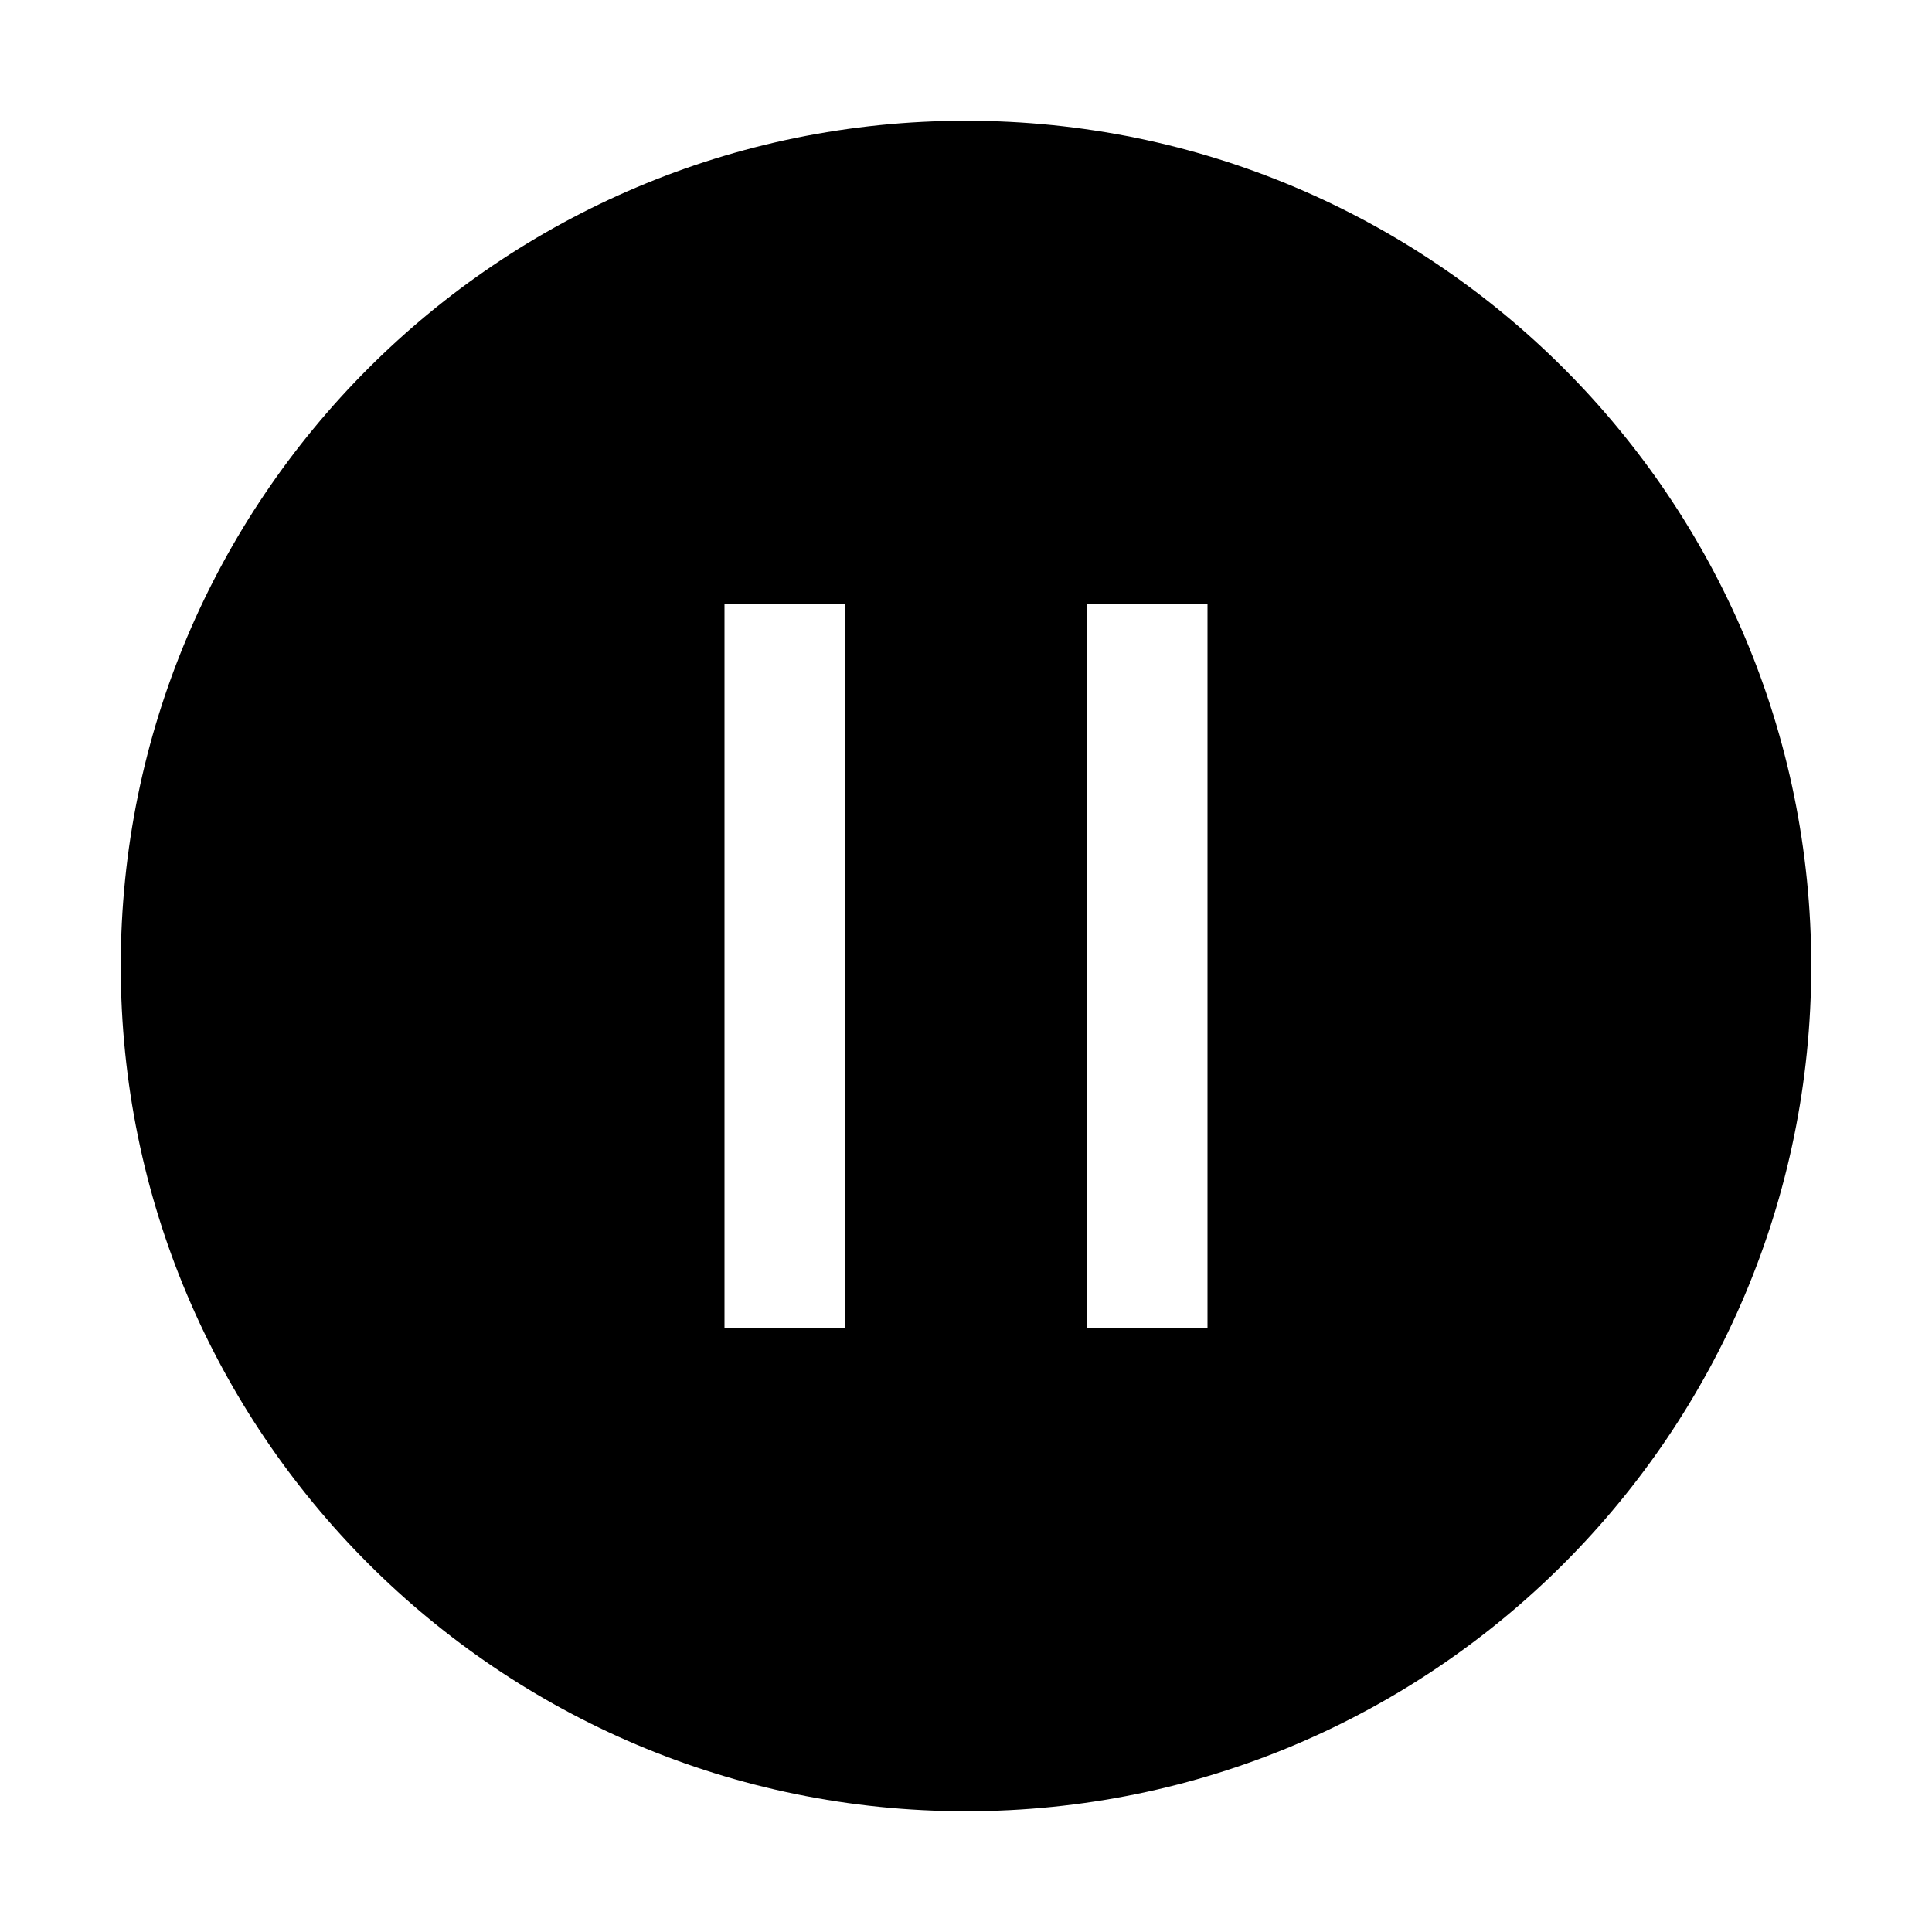
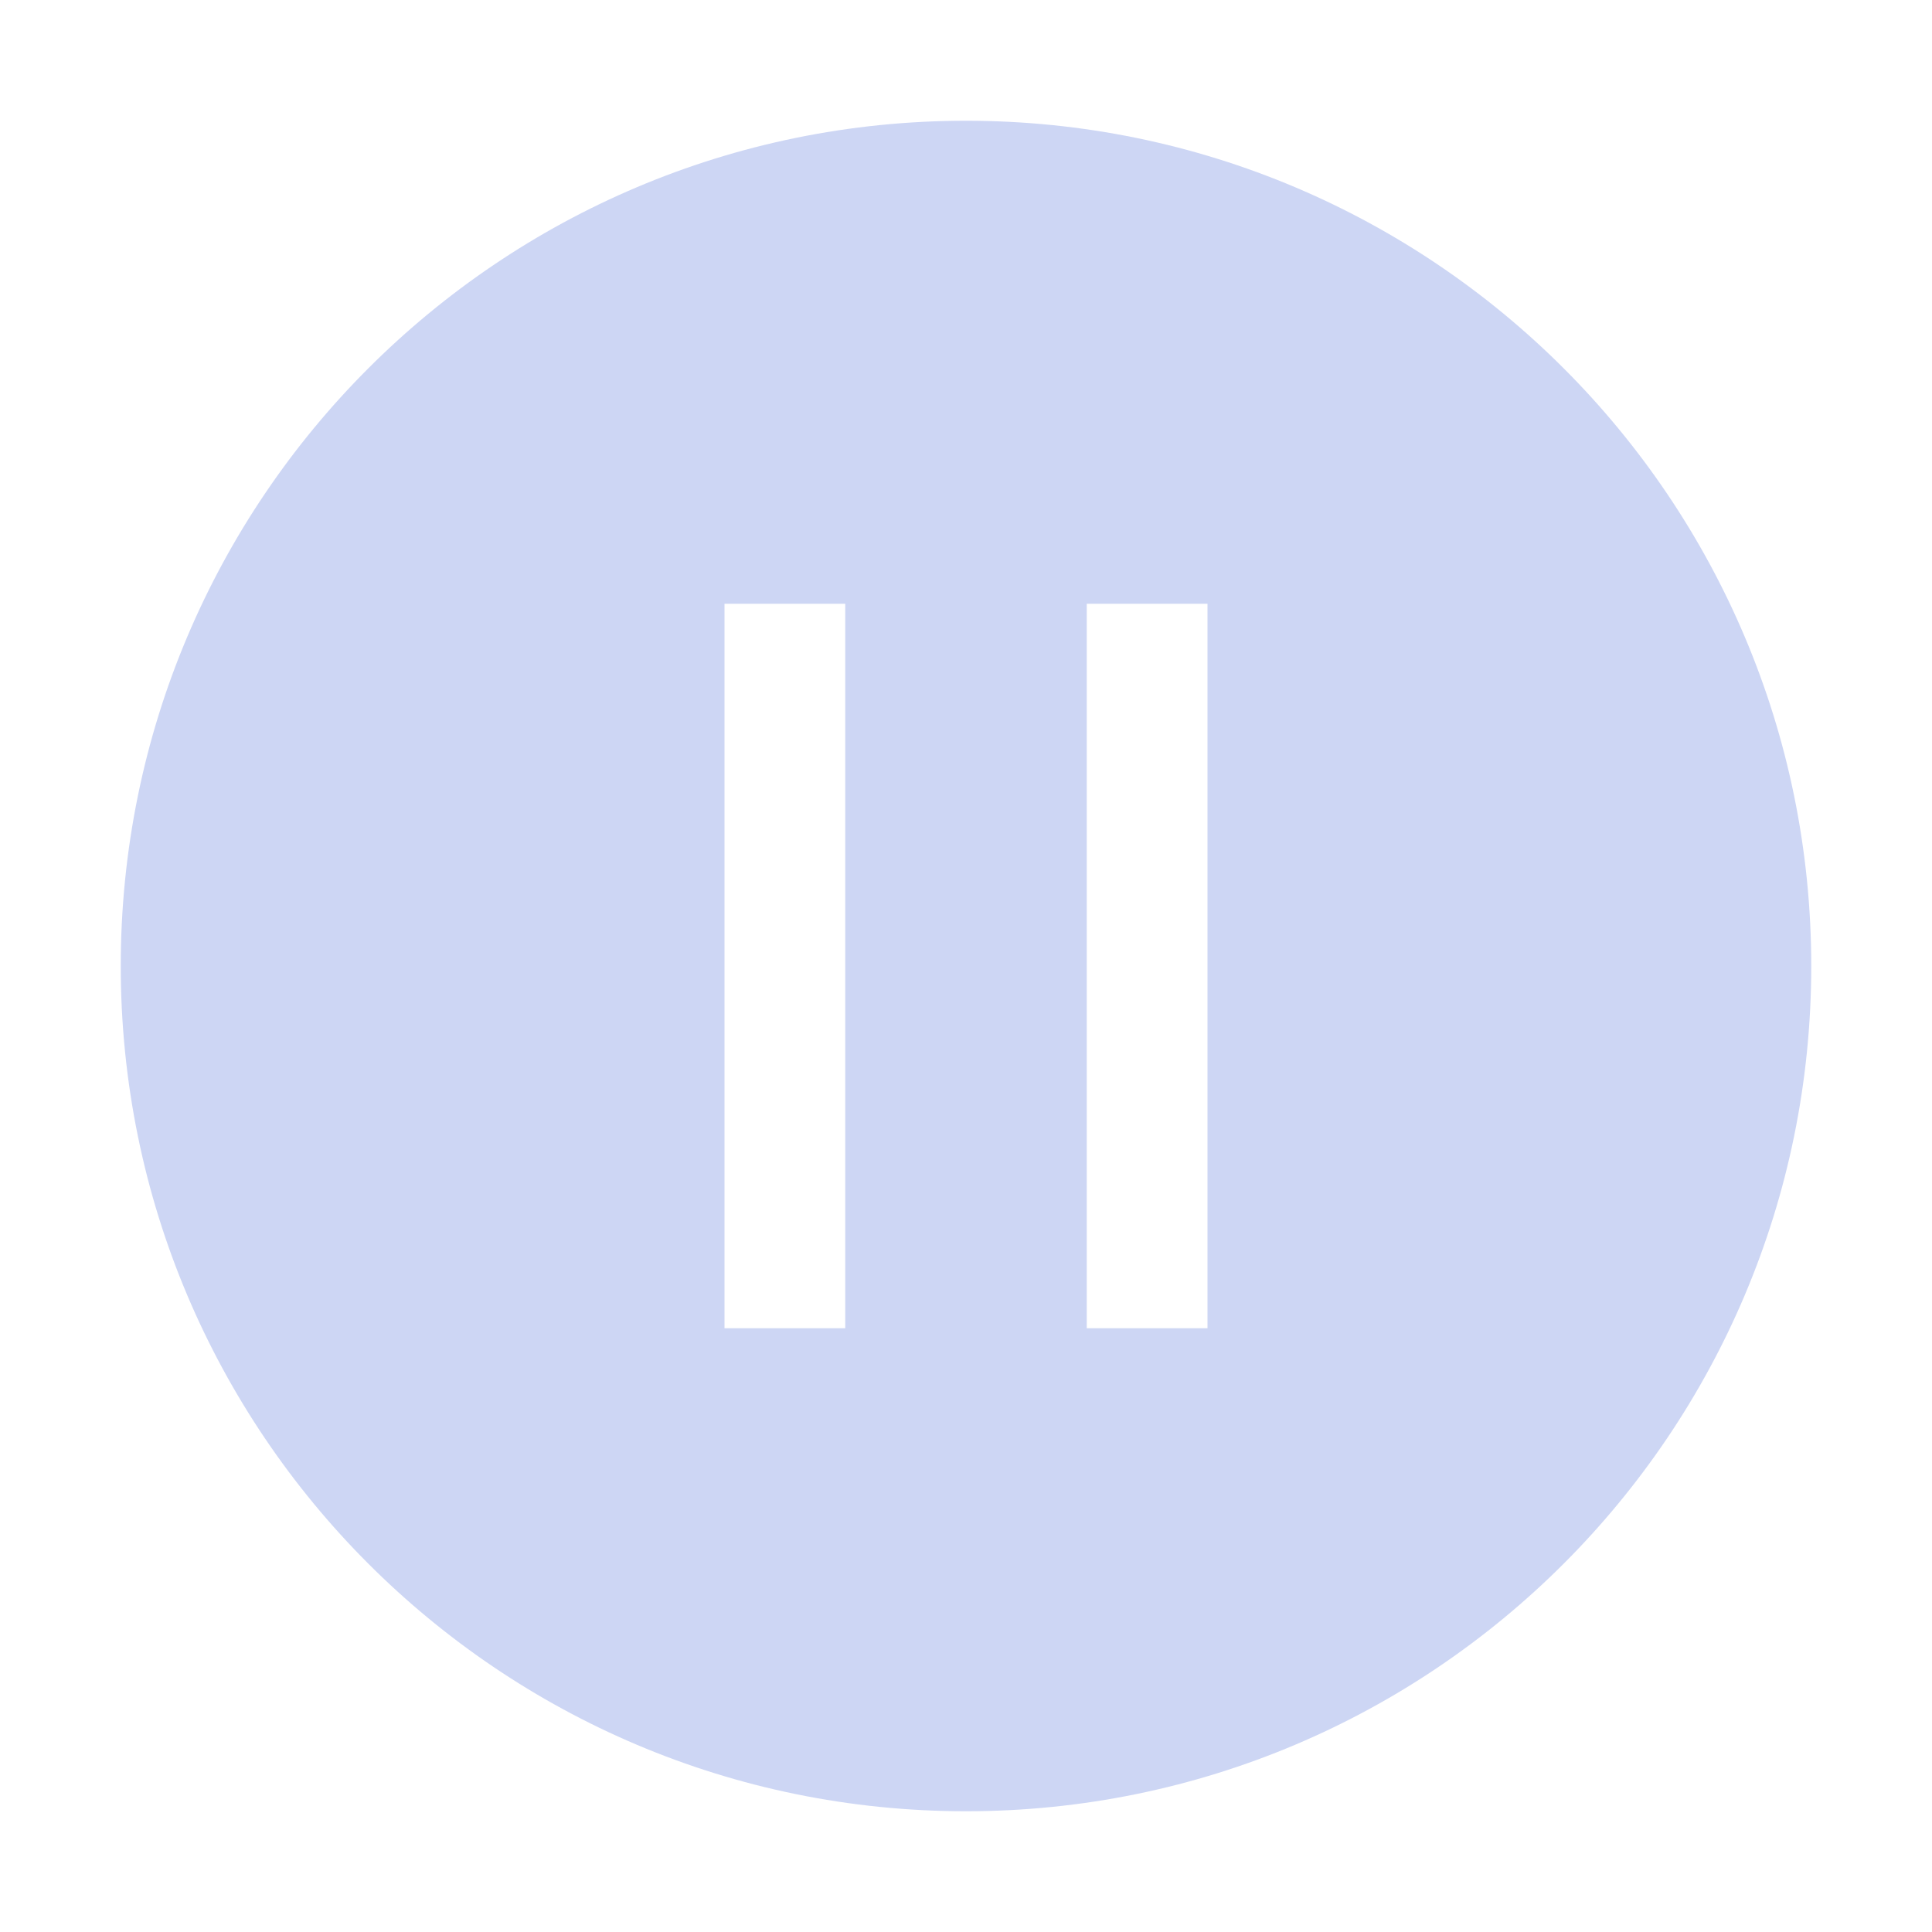
<svg xmlns="http://www.w3.org/2000/svg" width="1em" height="1em" viewBox="0 0 16 16">
-   <path fill="currentColor" fill-rule="evenodd" d="M8 1a7 7 0 1 0 0 14A7 7 0 0 0 8 1M6 11h1V5H6zm4-6H9v6h1z" clip-rule="evenodd" />
+   <path fill="#cdd6f4" fill-rule="evenodd" d="M8 1a7 7 0 1 0 0 14A7 7 0 0 0 8 1M6 11h1V5H6zm4-6H9v6h1z" clip-rule="evenodd" />
</svg>
